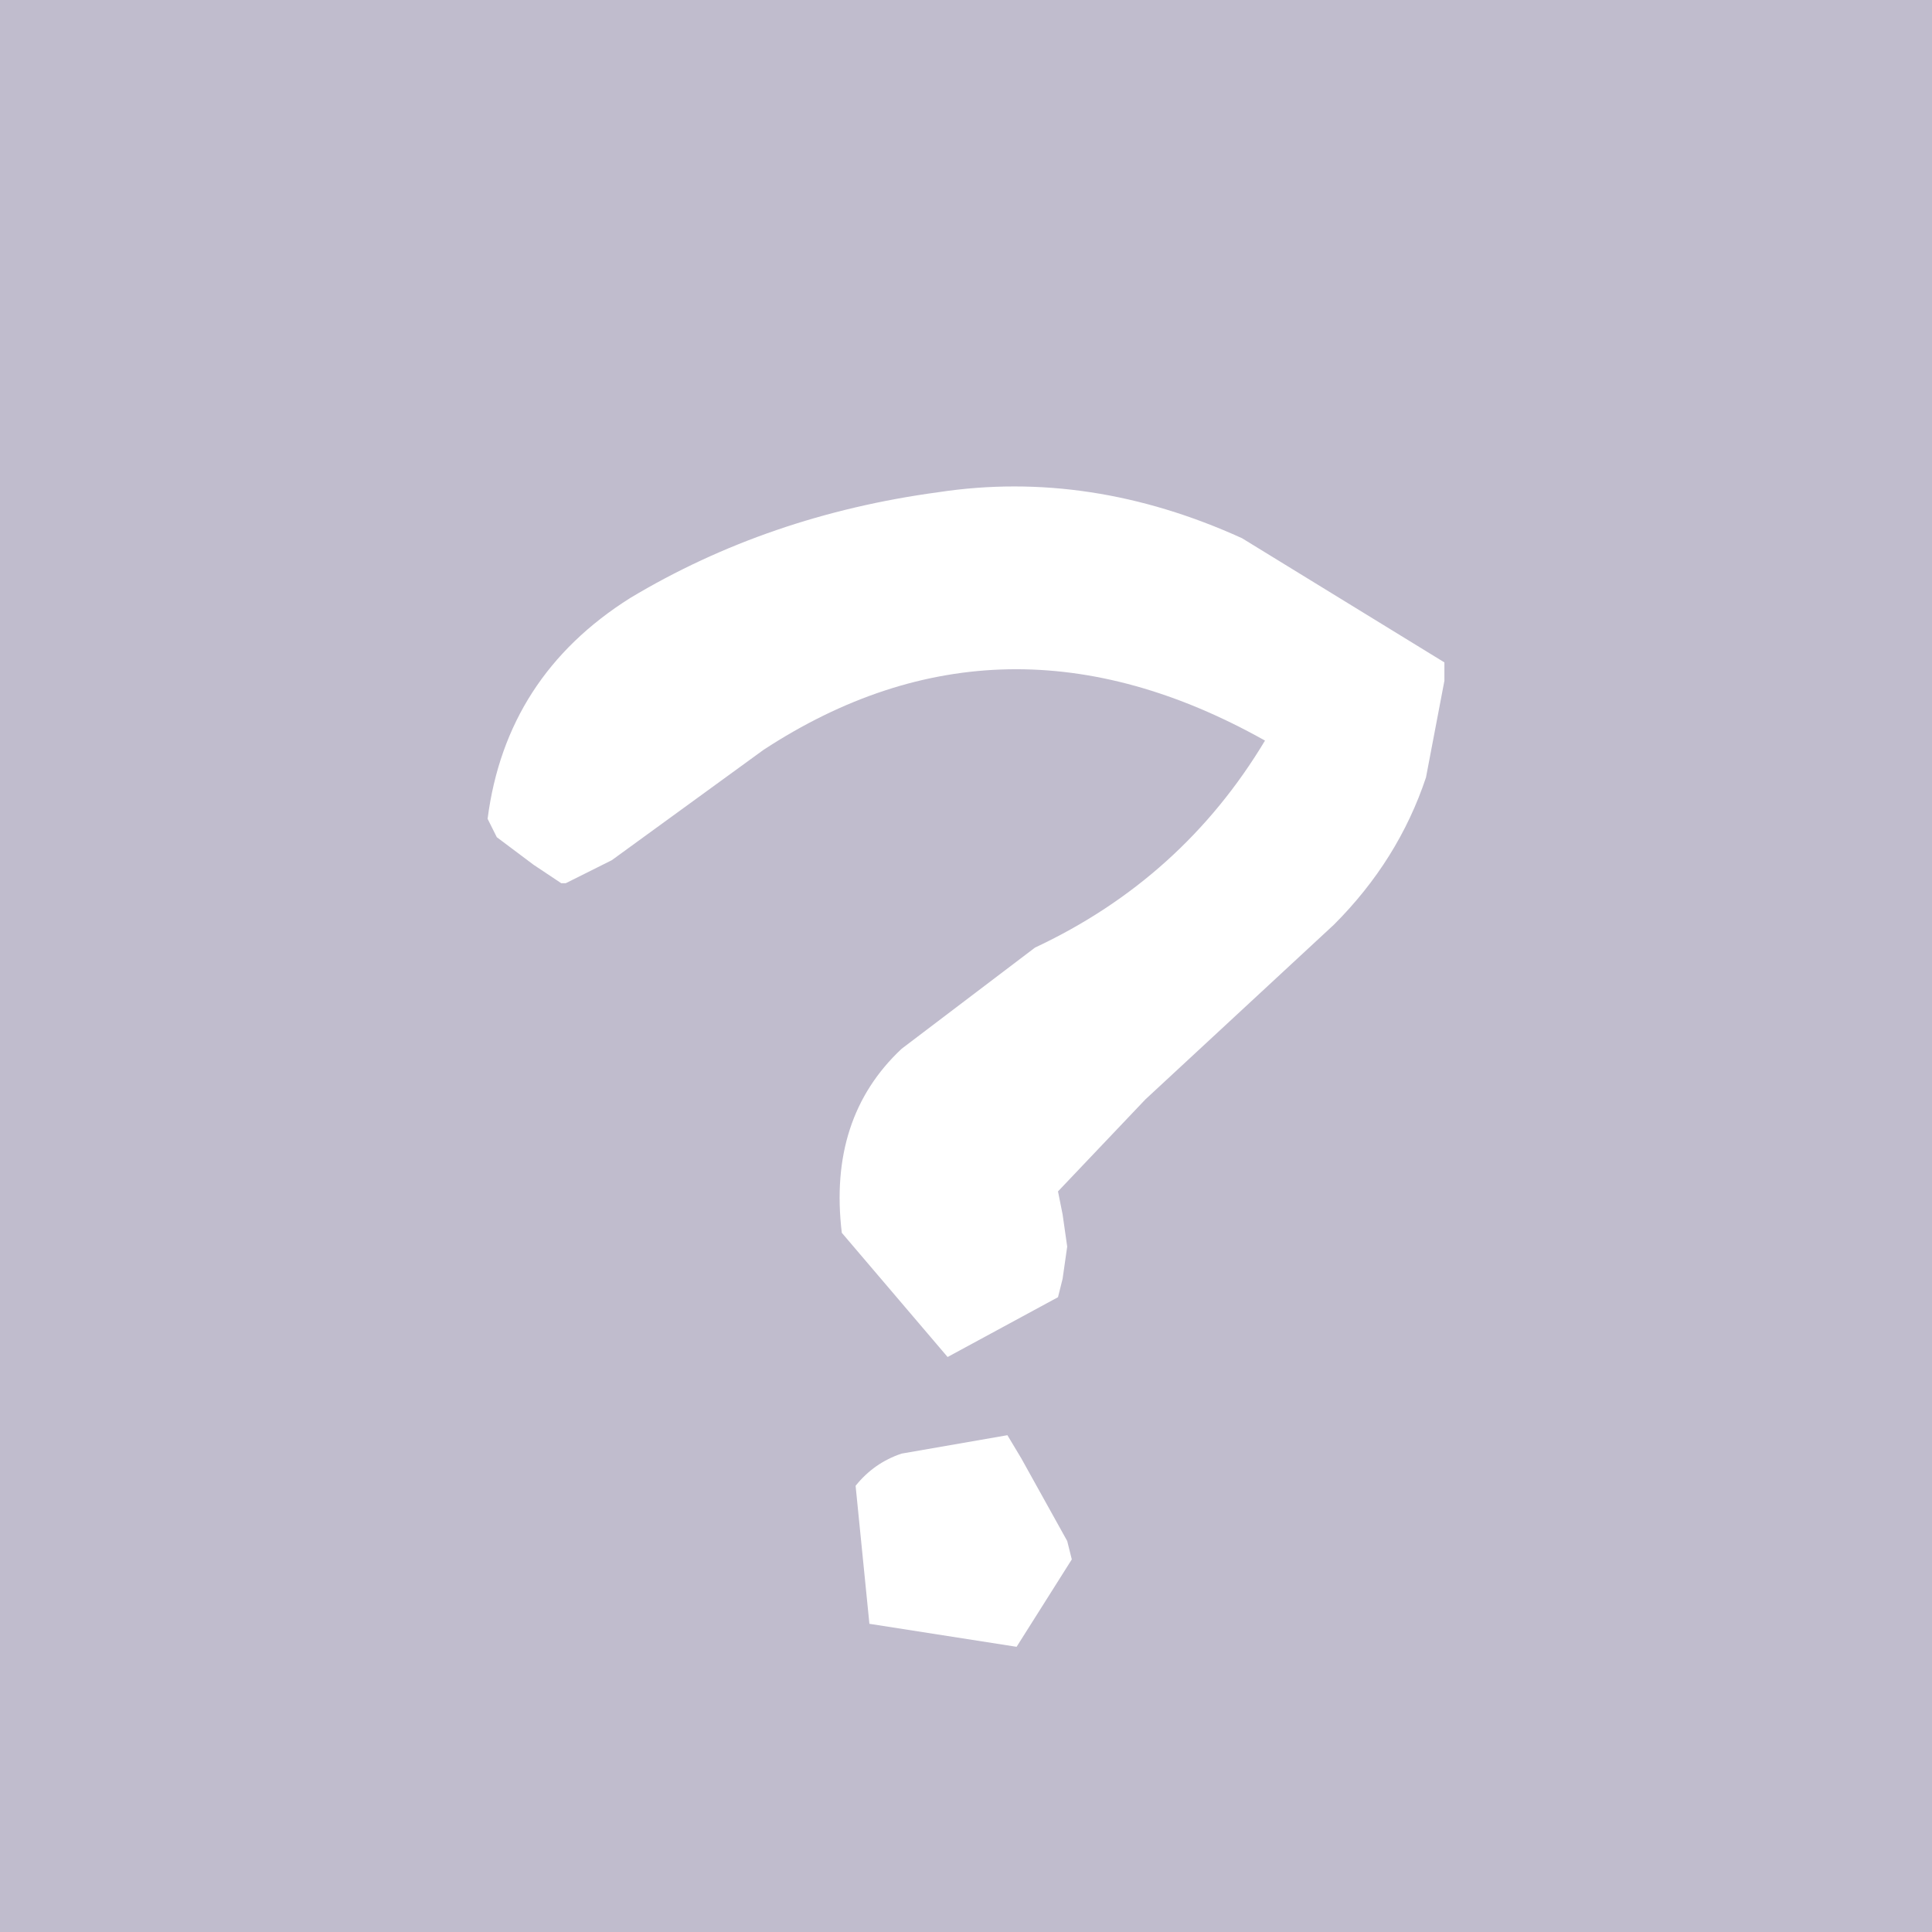
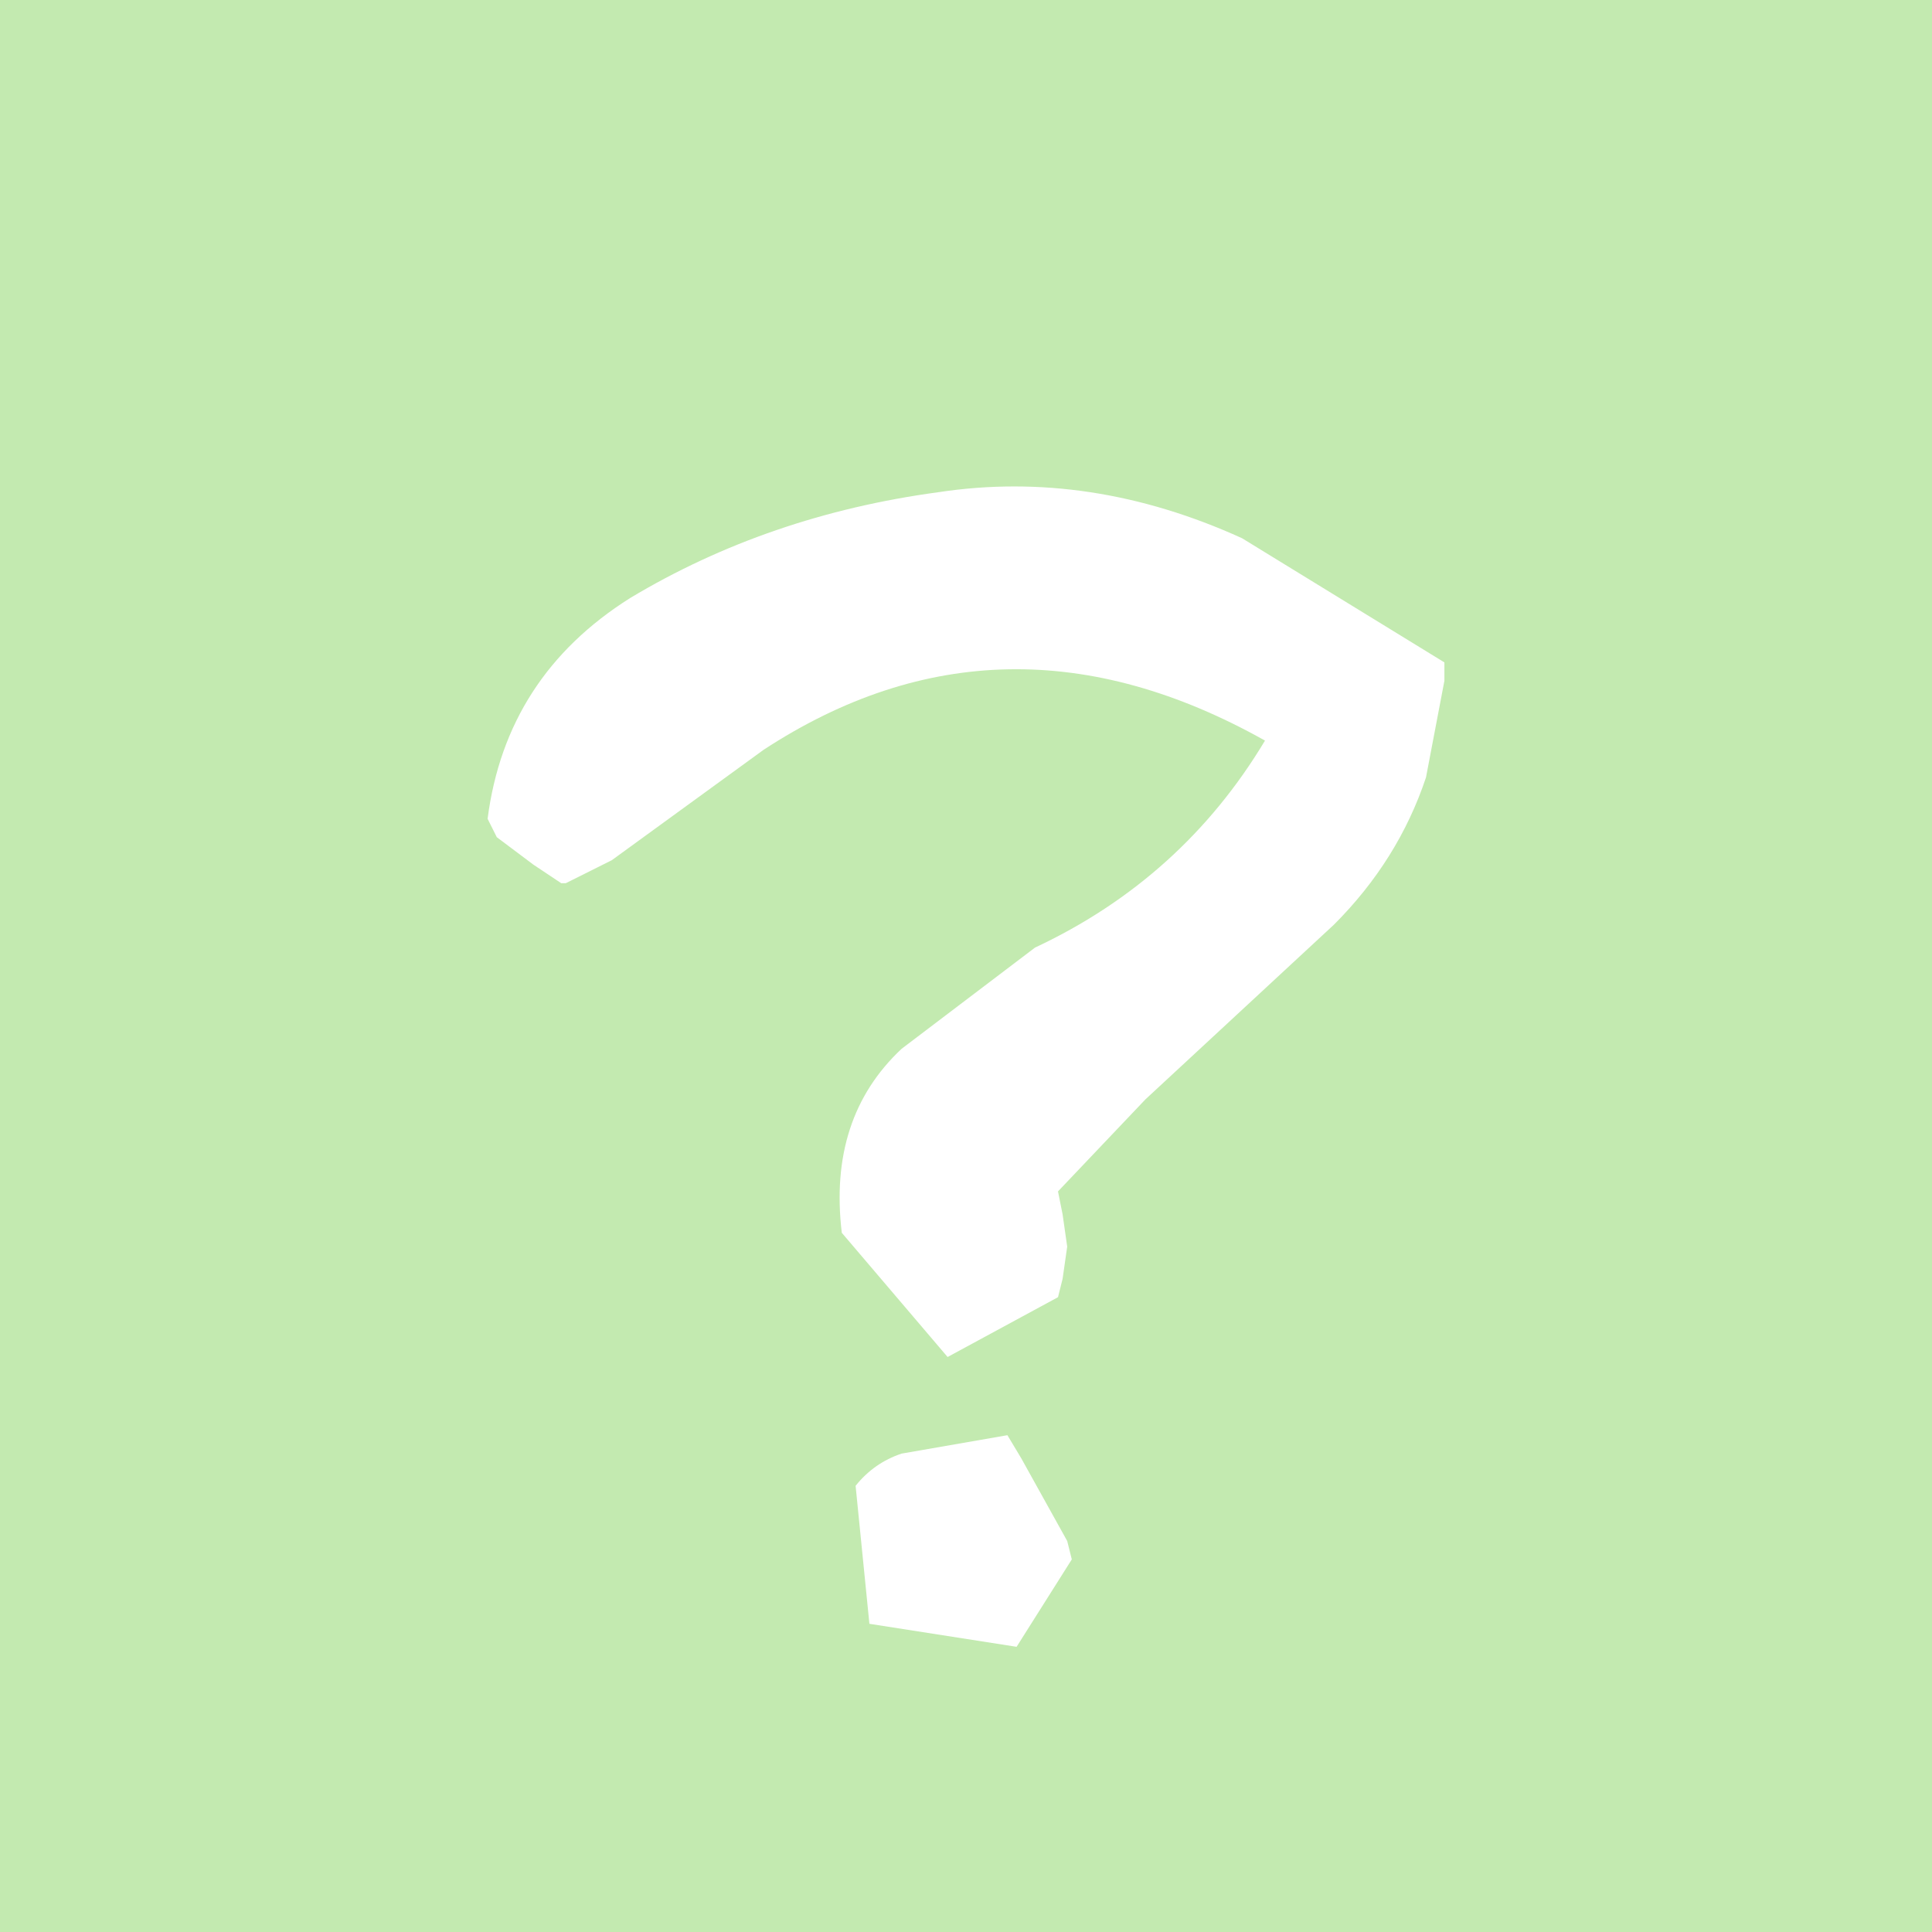
<svg xmlns="http://www.w3.org/2000/svg" viewBox="0 0 21 21" width="21" height="21">
  <g transform="matrix(1,0,0,1,0,0)">
-     <path d="M21 0L21 21L0 21L0 0L21 0Z" fill="hsl(256 30% 38%)" fill-opacity="0.3" fill-rule="evenodd" />
+     <path d="M21 0L21 21L0 21L0 0L21 0Z" fill="#5bdc1d" fill-opacity="0.3" fill-rule="evenodd" />
    <path d="M15.7 7.2L15.7 7.4L15.5 8.45Q15.2 9.35 14.5 10.05L12.45 11.95L11.5 12.95L11.55 13.2L11.6 13.55L11.55 13.9L11.5 14.1L10.3 14.75L9.15 13.4Q9 12.15 9.8 11.4L11.25 10.3Q12.85 9.55 13.75 8.05Q10.9 6.45 8.3 8.15L6.65 9.35L6.15 9.6L6.1 9.6L5.8 9.4L5.4 9.1L5.3 8.9Q5.5 7.35 6.85 6.5Q8.35 5.6 10.2 5.35Q11.85 5.1 13.5 5.85L15.7 7.2ZM9.45 17.65L9.3 16.15Q9.5 15.9 9.8 15.8L10.95 15.6L11.1 15.85L11.6 16.75L11.65 16.95L11.05 17.9L9.45 17.65Z" fill="#ffffff" fill-rule="evenodd" />
  </g>
</svg>
